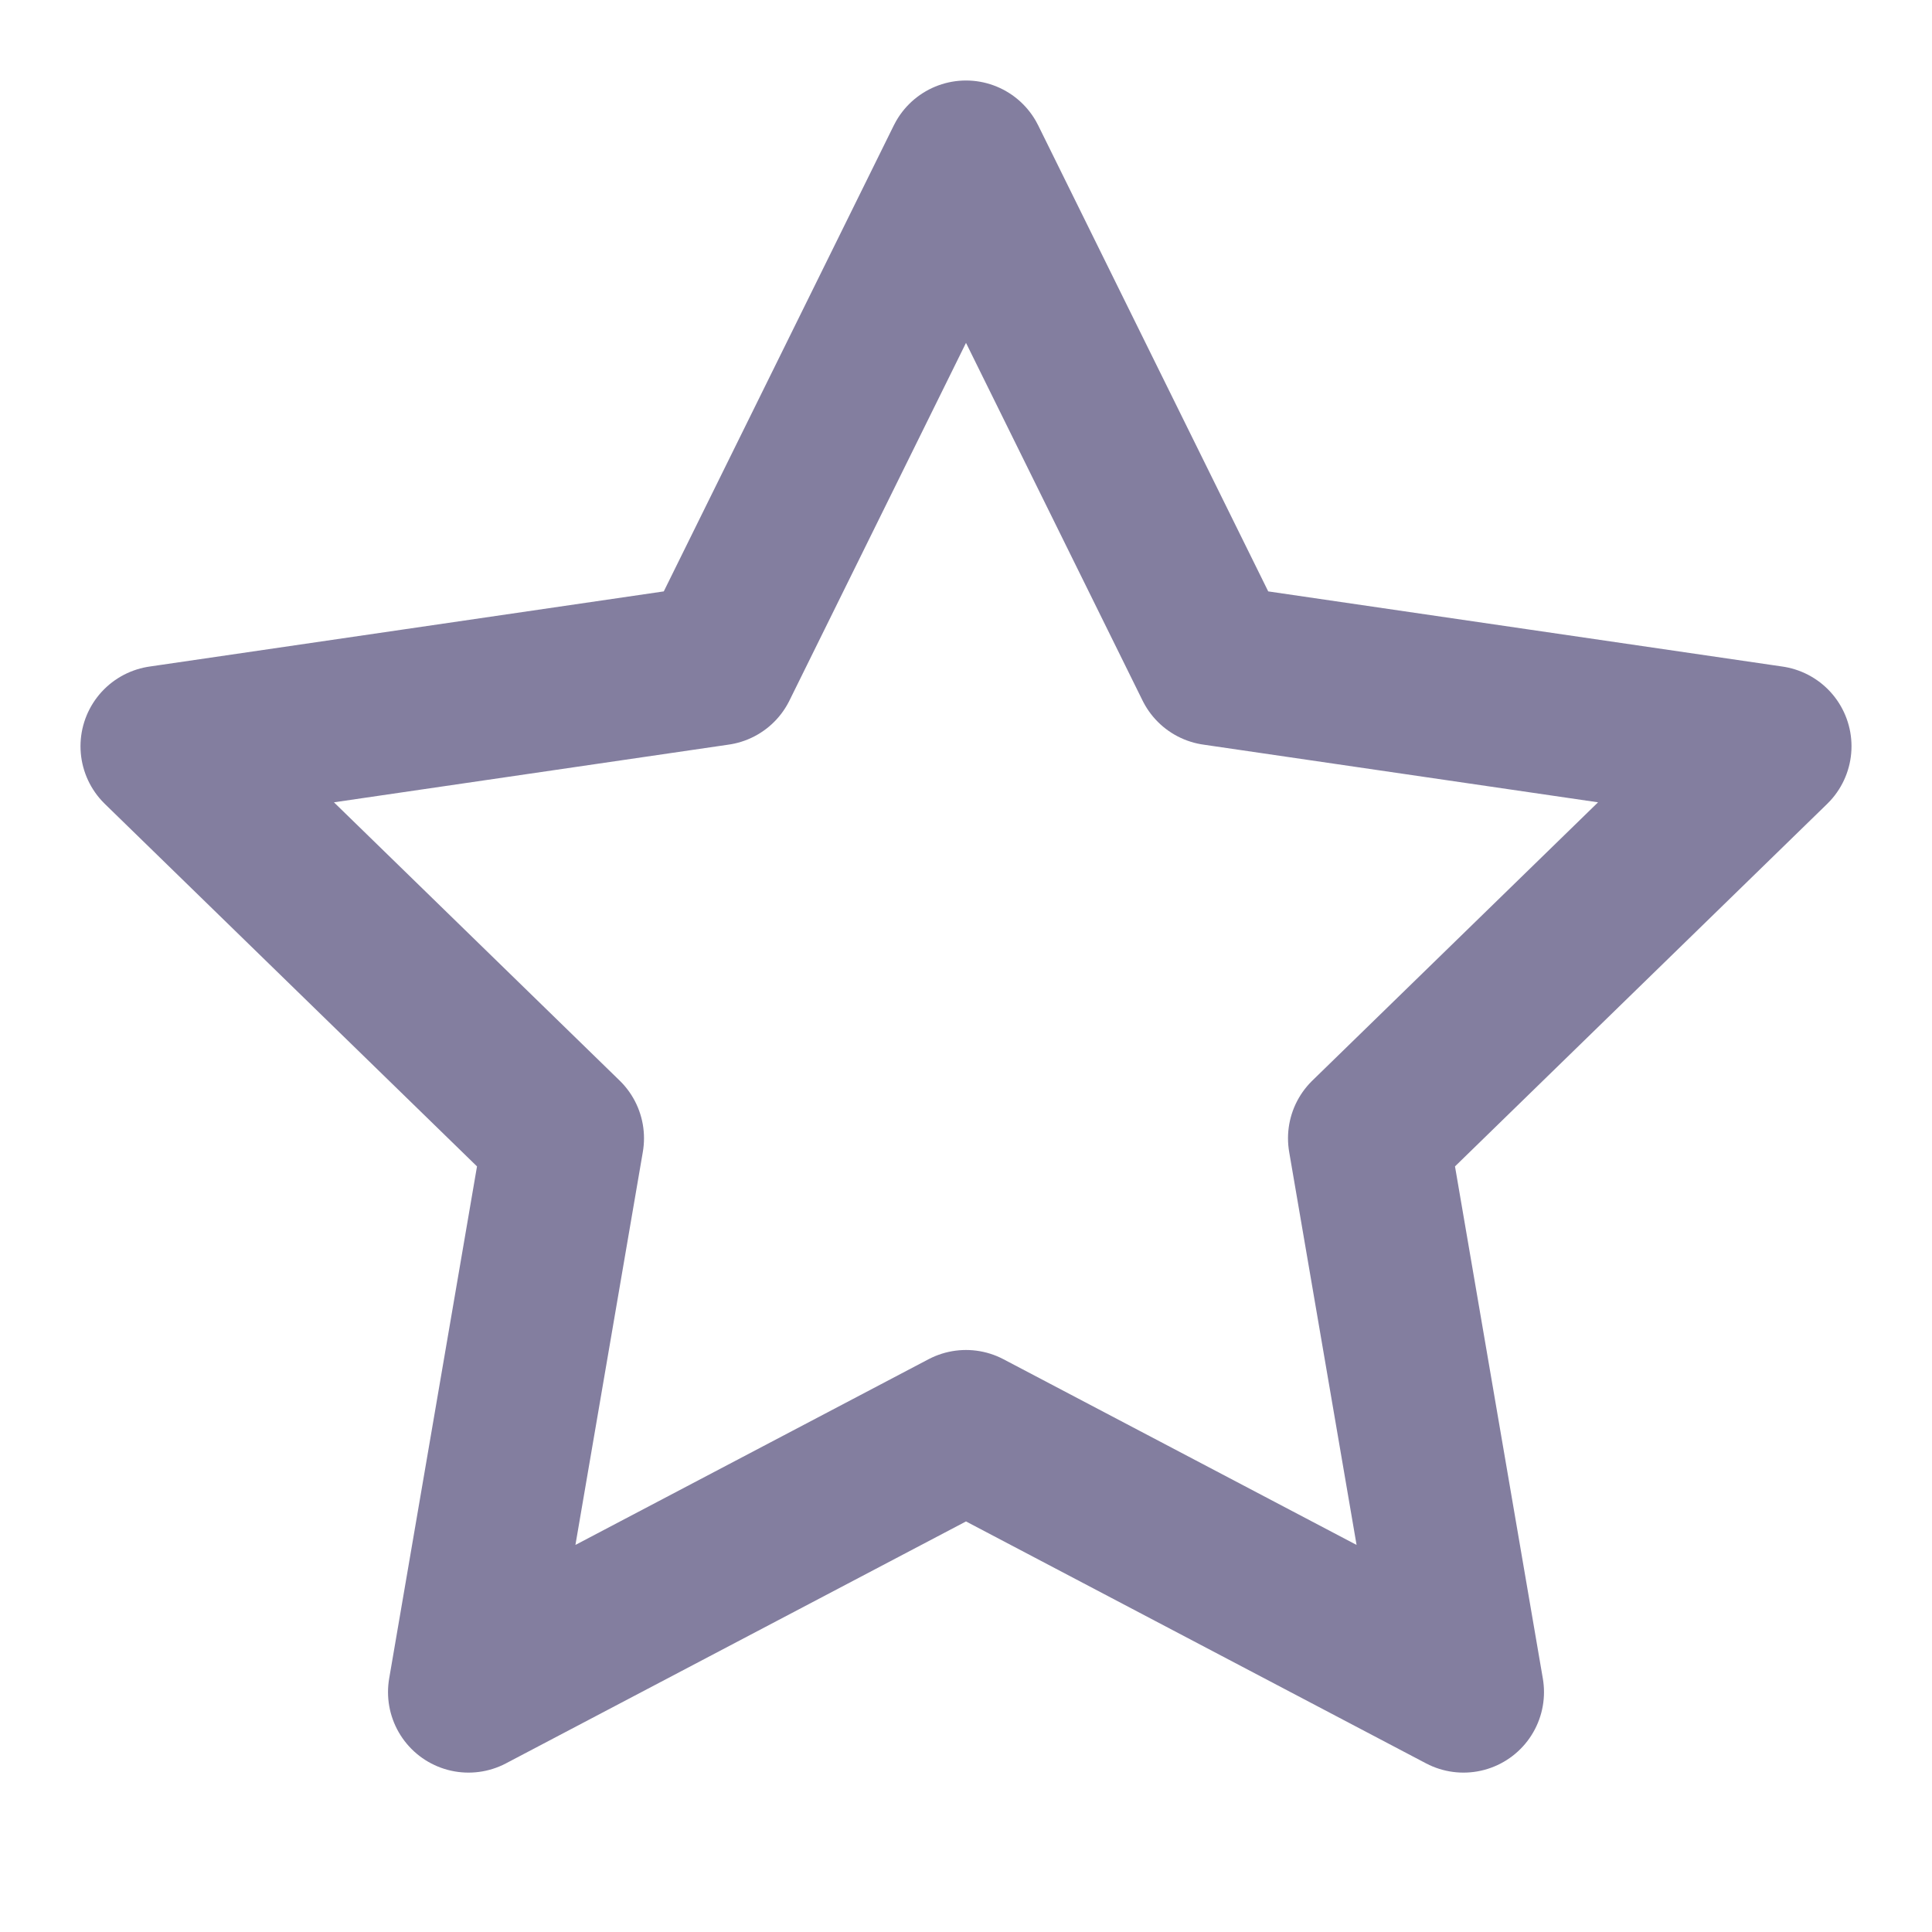
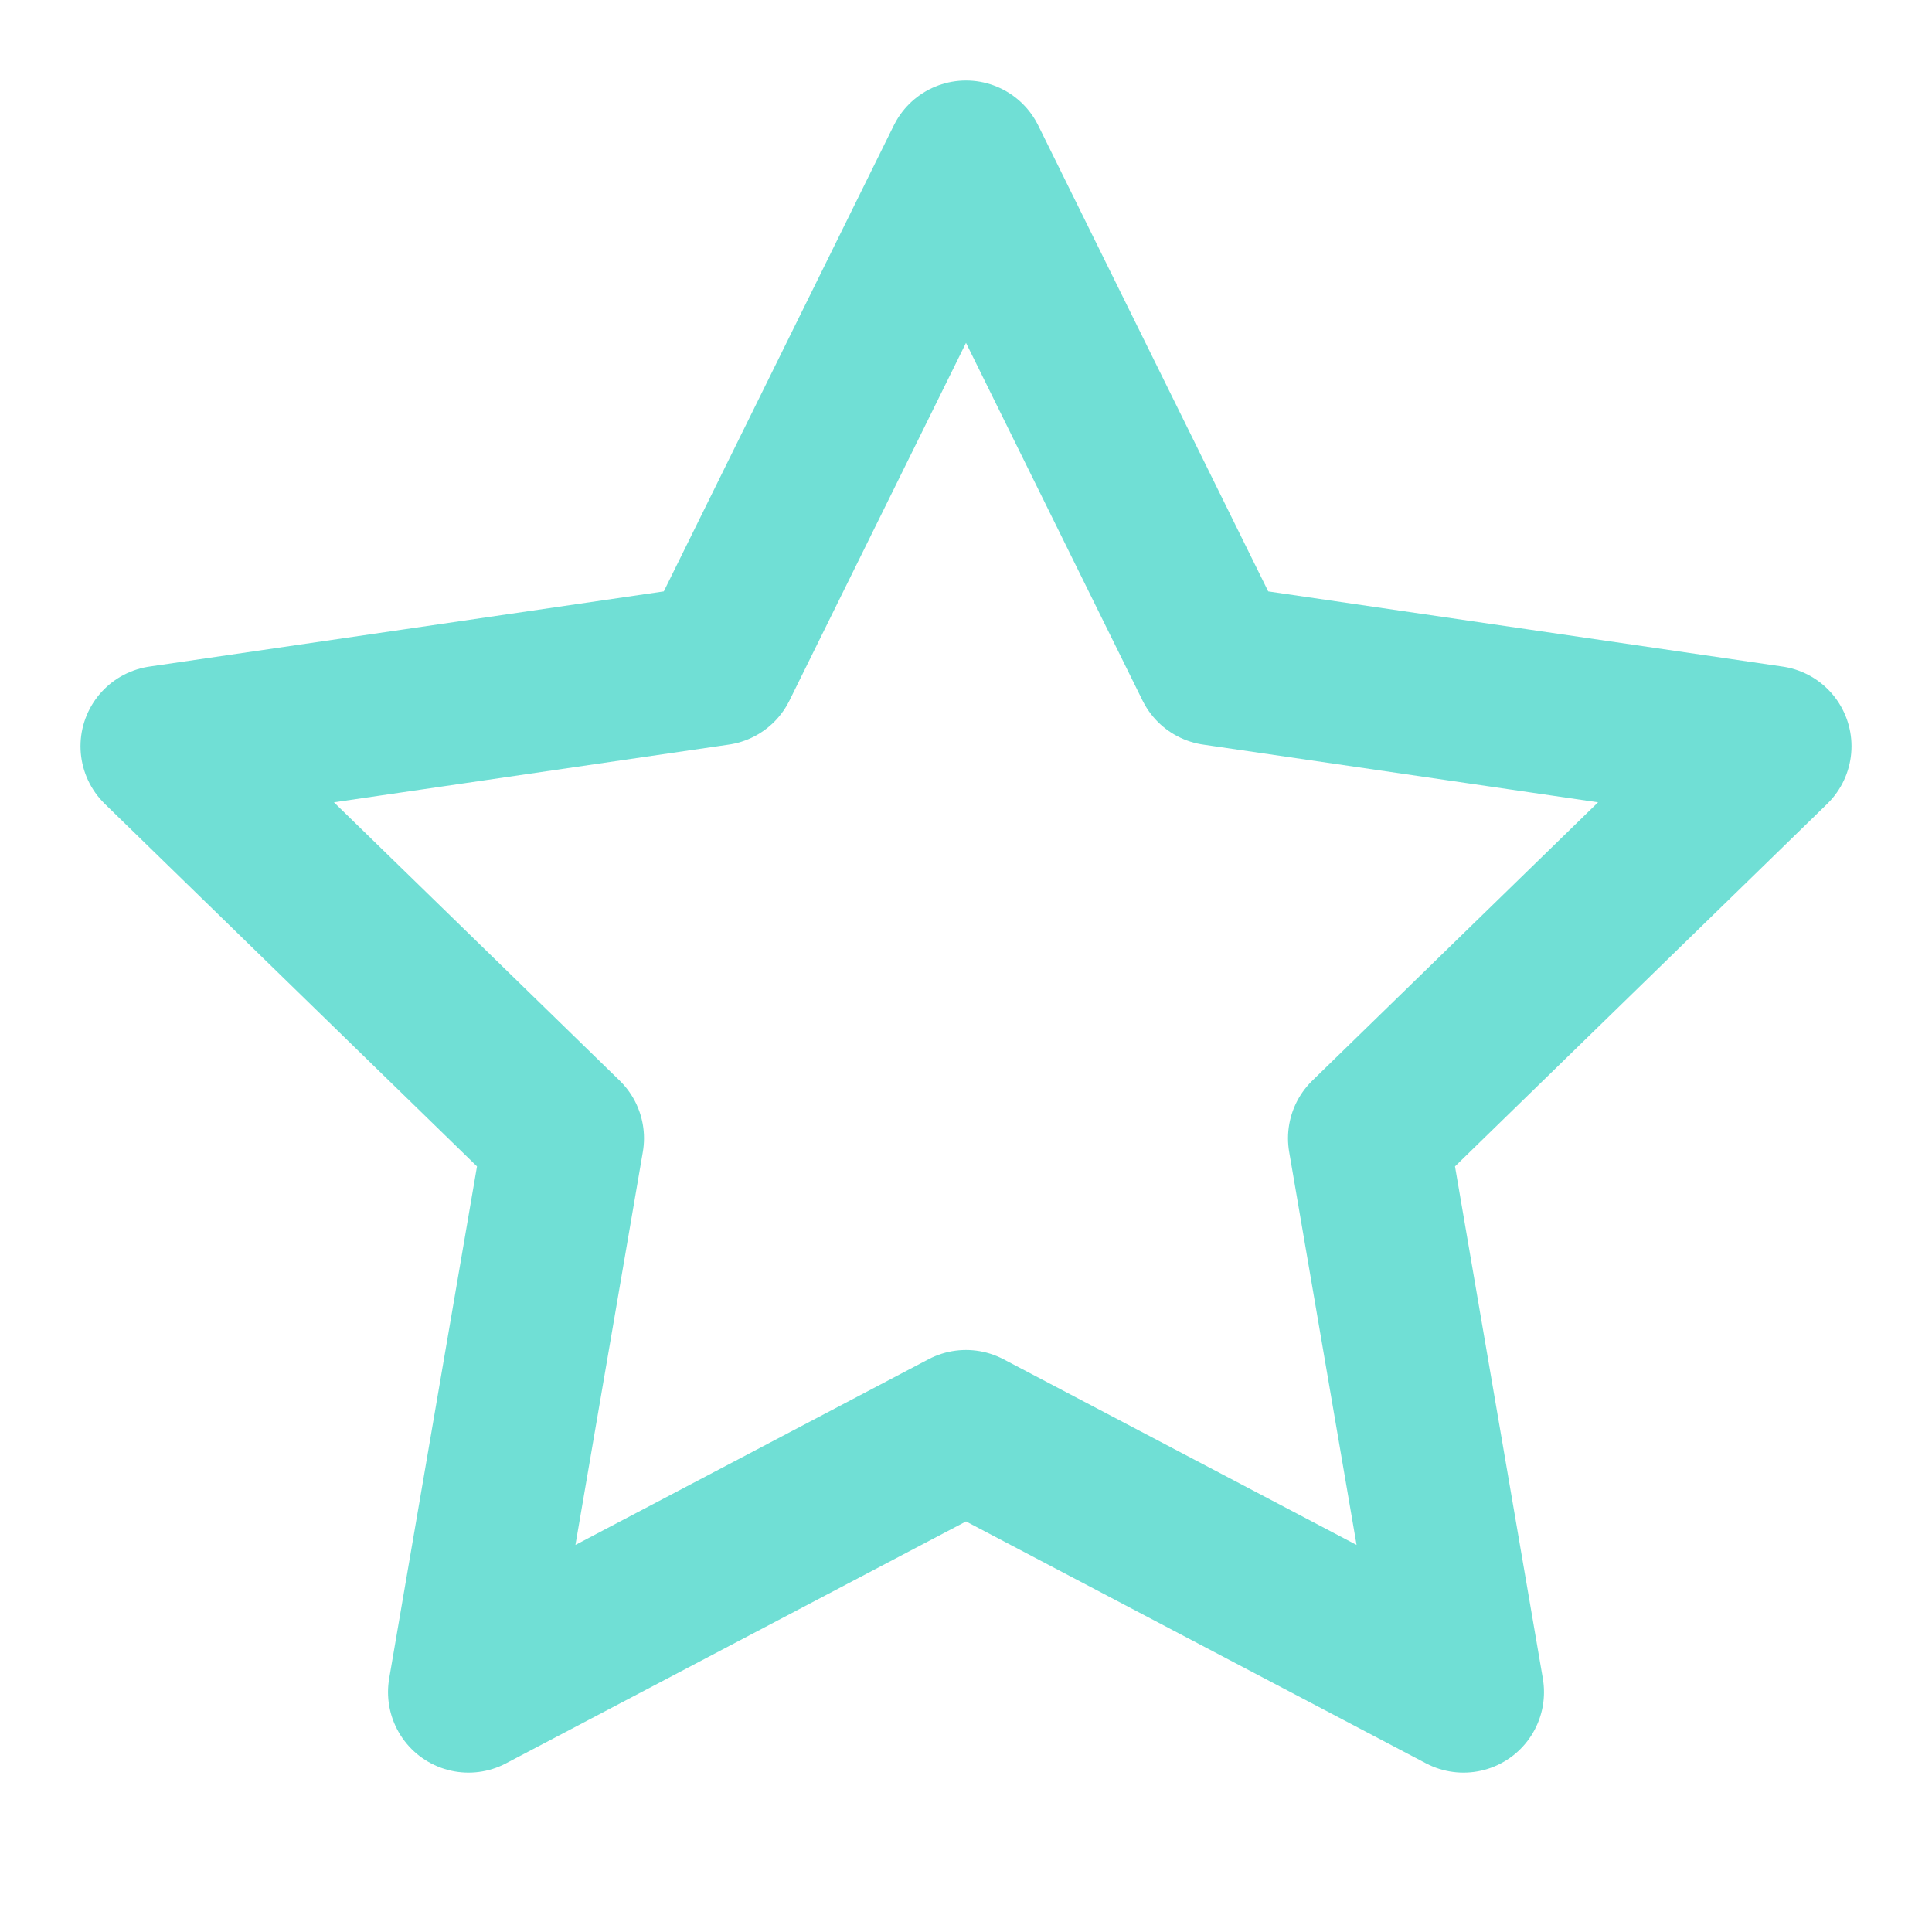
- <svg xmlns="http://www.w3.org/2000/svg" width="24" height="24" viewBox="0 0 24 24" fill="none" stroke="#837E9F" stroke-width="2" stroke-linecap="round" stroke-linejoin="round" class="feather feather-star">
+ <svg xmlns="http://www.w3.org/2000/svg" width="24" height="24" viewBox="0 0 24 24" fill="none" stroke="#70dfd5" stroke-width="2" stroke-linecap="round" stroke-linejoin="round" class="feather feather-star">
  <polygon points="12 2 15.09 8.26 22 9.27 17 14.14 18.18 21.02 12 17.77 5.82 21.02 7 14.14 2 9.27 8.91 8.26 12 2" />
</svg>
